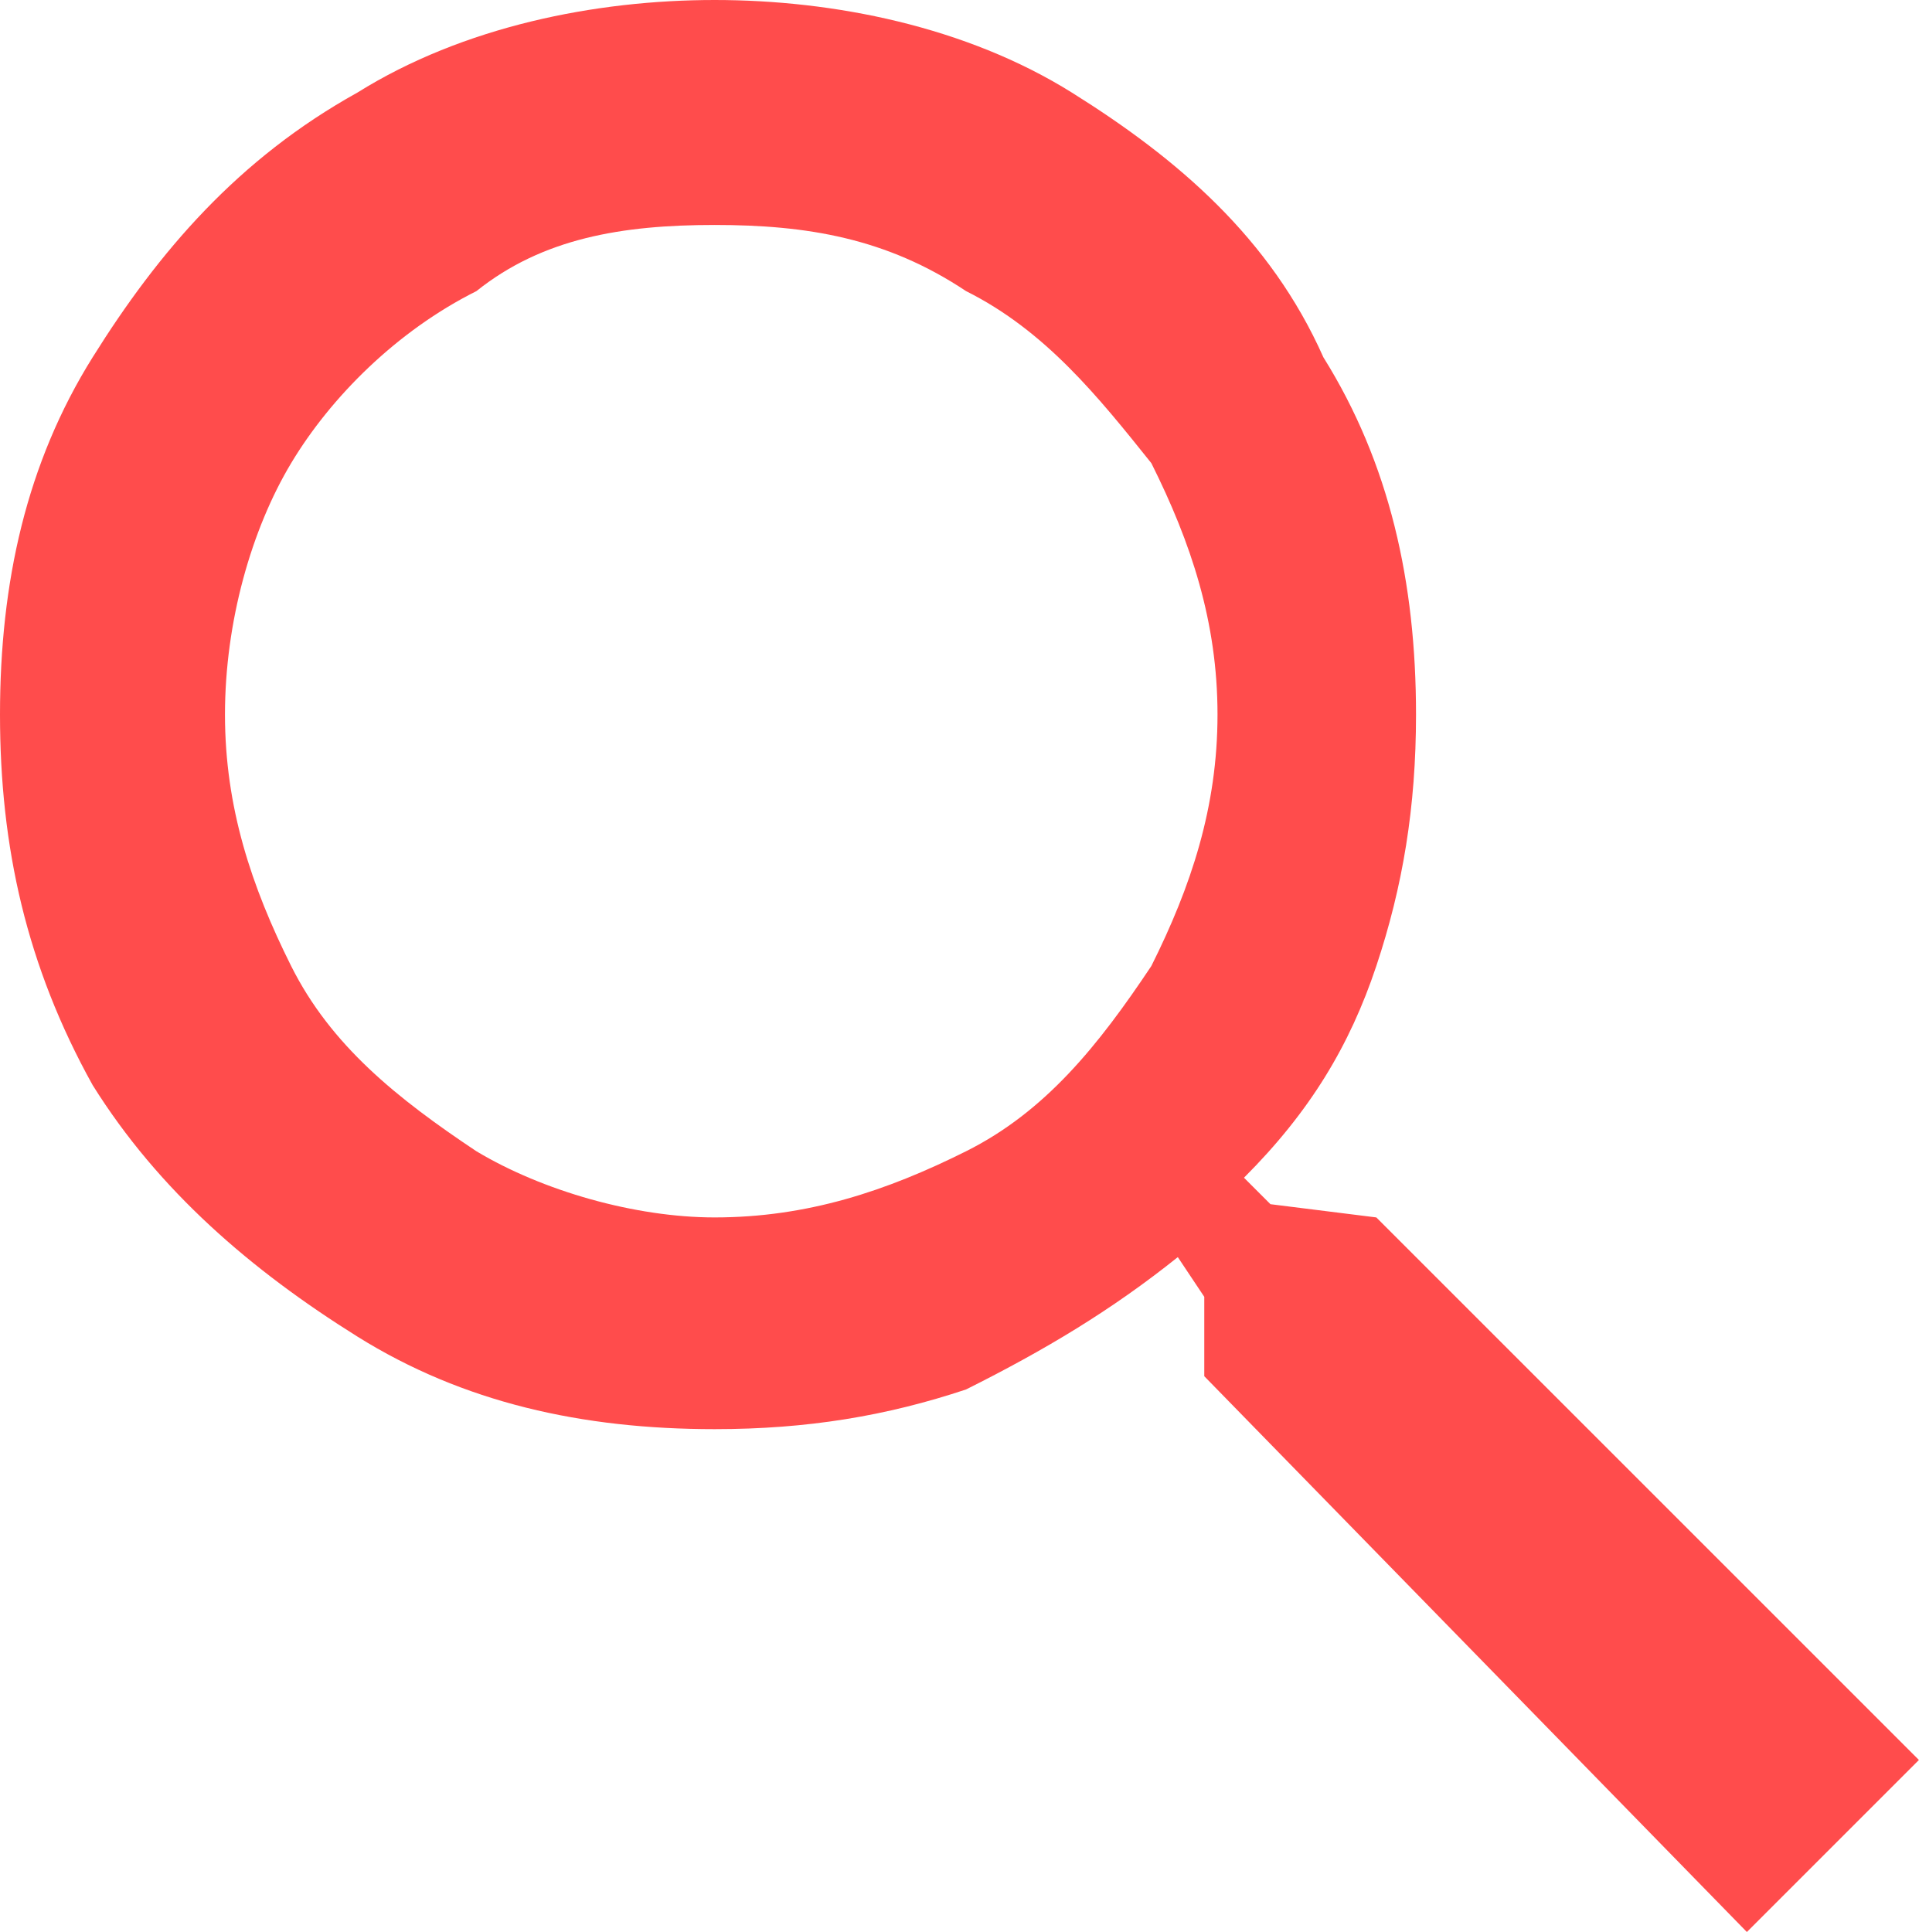
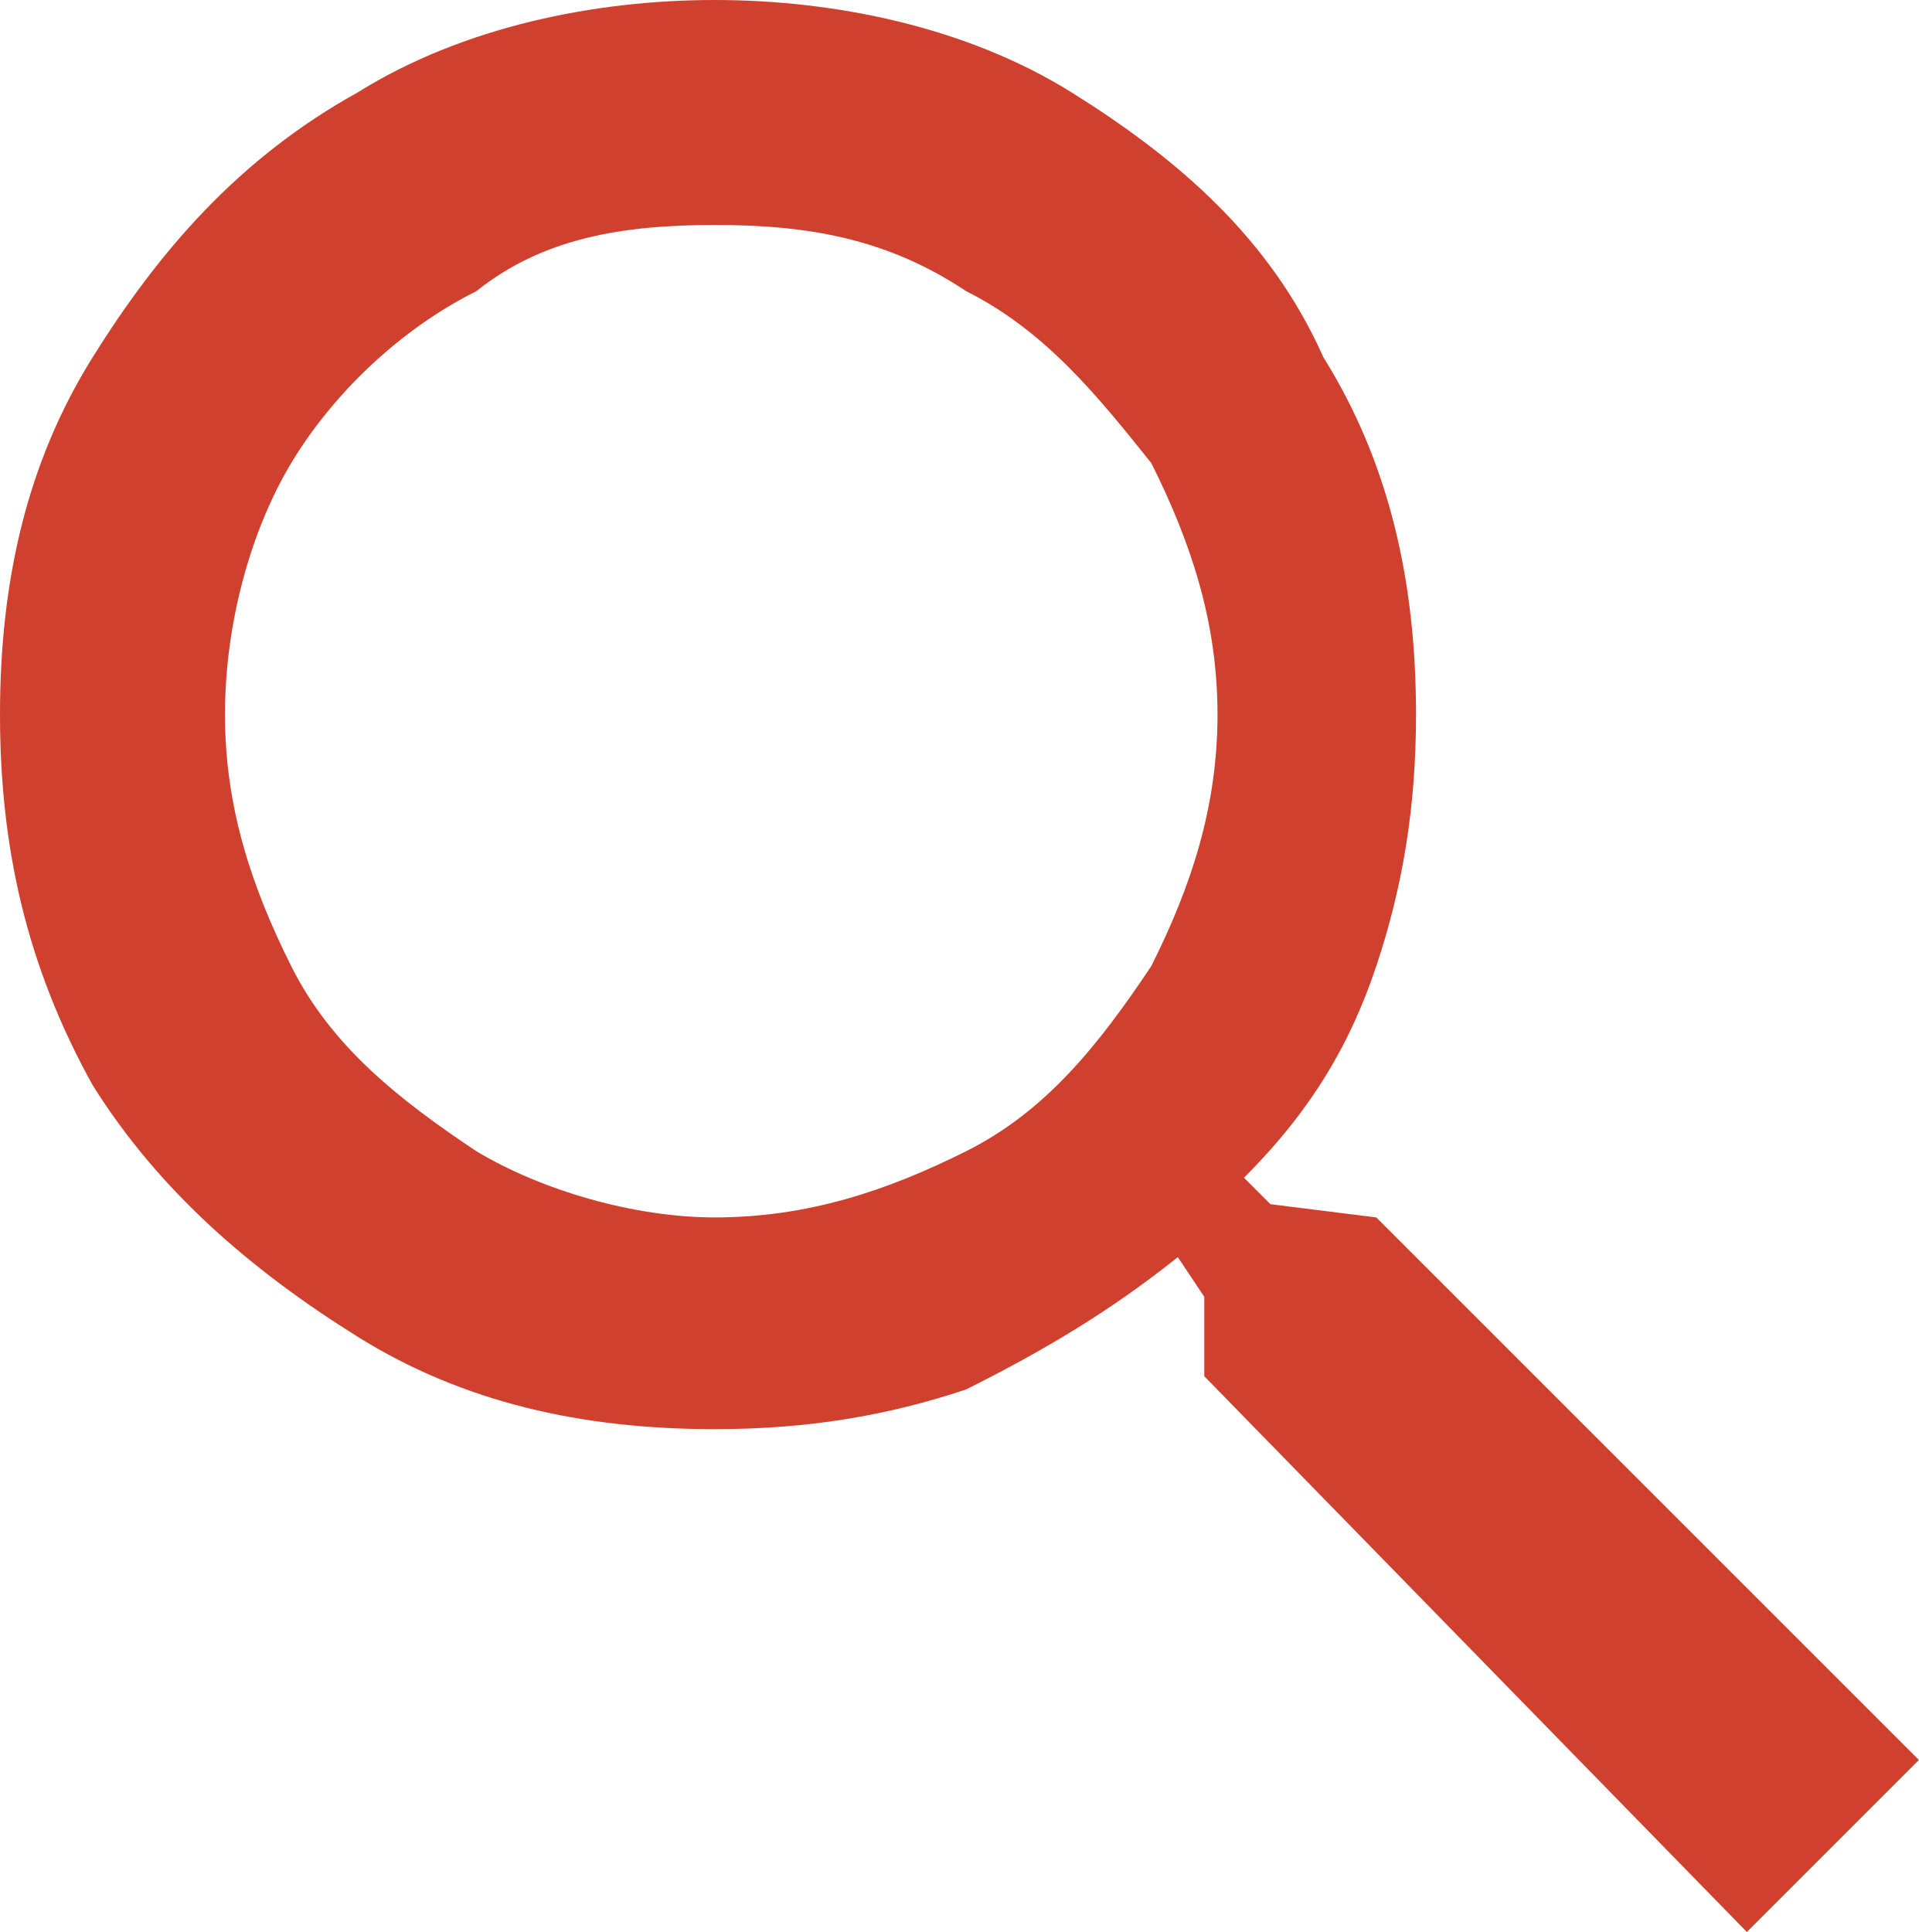
<svg xmlns="http://www.w3.org/2000/svg" width="14.5" height="14.6" viewBox="0 0 14.5 14.6">
-   <path fill="#FF4C4C" d="M10.4 9.2l-.8-.1-.2-.2c.5-.5.8-1 1-1.6.2-.6.3-1.2.3-1.9 0-1-.2-1.9-.7-2.7-.4-.9-1.1-1.5-1.9-2C7.3.2 6.3 0 5.4 0c-.9 0-1.9.2-2.7.7-.9.5-1.5 1.2-2 2S0 4.4 0 5.4s.2 1.9.7 2.8c.5.8 1.2 1.4 2 1.9s1.7.7 2.7.7c.7 0 1.3-.1 1.9-.3.6-.3 1.1-.6 1.6-1l.2.3v.6l4.1 4.2 1.3-1.3-4.1-4.1zM8.7 7.3c-.4.6-.8 1.1-1.4 1.4-.6.3-1.2.5-1.9.5-.6 0-1.3-.2-1.8-.5-.6-.4-1.1-.8-1.4-1.4-.3-.6-.5-1.2-.5-1.9s.2-1.4.5-1.9.8-1 1.4-1.3c.5-.4 1.1-.5 1.8-.5s1.3.1 1.9.5c.6.3 1 .8 1.4 1.3.3.6.5 1.2.5 1.9S9 6.7 8.7 7.3z" />
+   <path fill="#d0402e" d="M10.4 9.2l-.8-.1-.2-.2c.5-.5.8-1 1-1.6.2-.6.3-1.2.3-1.9 0-1-.2-1.9-.7-2.7-.4-.9-1.1-1.5-1.9-2C7.3.2 6.3 0 5.4 0c-.9 0-1.9.2-2.7.7-.9.5-1.5 1.2-2 2S0 4.4 0 5.4s.2 1.9.7 2.8c.5.8 1.2 1.4 2 1.9s1.7.7 2.7.7c.7 0 1.3-.1 1.9-.3.6-.3 1.1-.6 1.6-1l.2.3v.6l4.1 4.2 1.3-1.3-4.1-4.1zM8.7 7.3c-.4.6-.8 1.1-1.4 1.4-.6.3-1.2.5-1.9.5-.6 0-1.3-.2-1.8-.5-.6-.4-1.1-.8-1.4-1.4-.3-.6-.5-1.2-.5-1.9s.2-1.4.5-1.9.8-1 1.4-1.3c.5-.4 1.1-.5 1.8-.5s1.3.1 1.9.5c.6.3 1 .8 1.4 1.3.3.6.5 1.2.5 1.9S9 6.7 8.7 7.3z" />
</svg>
